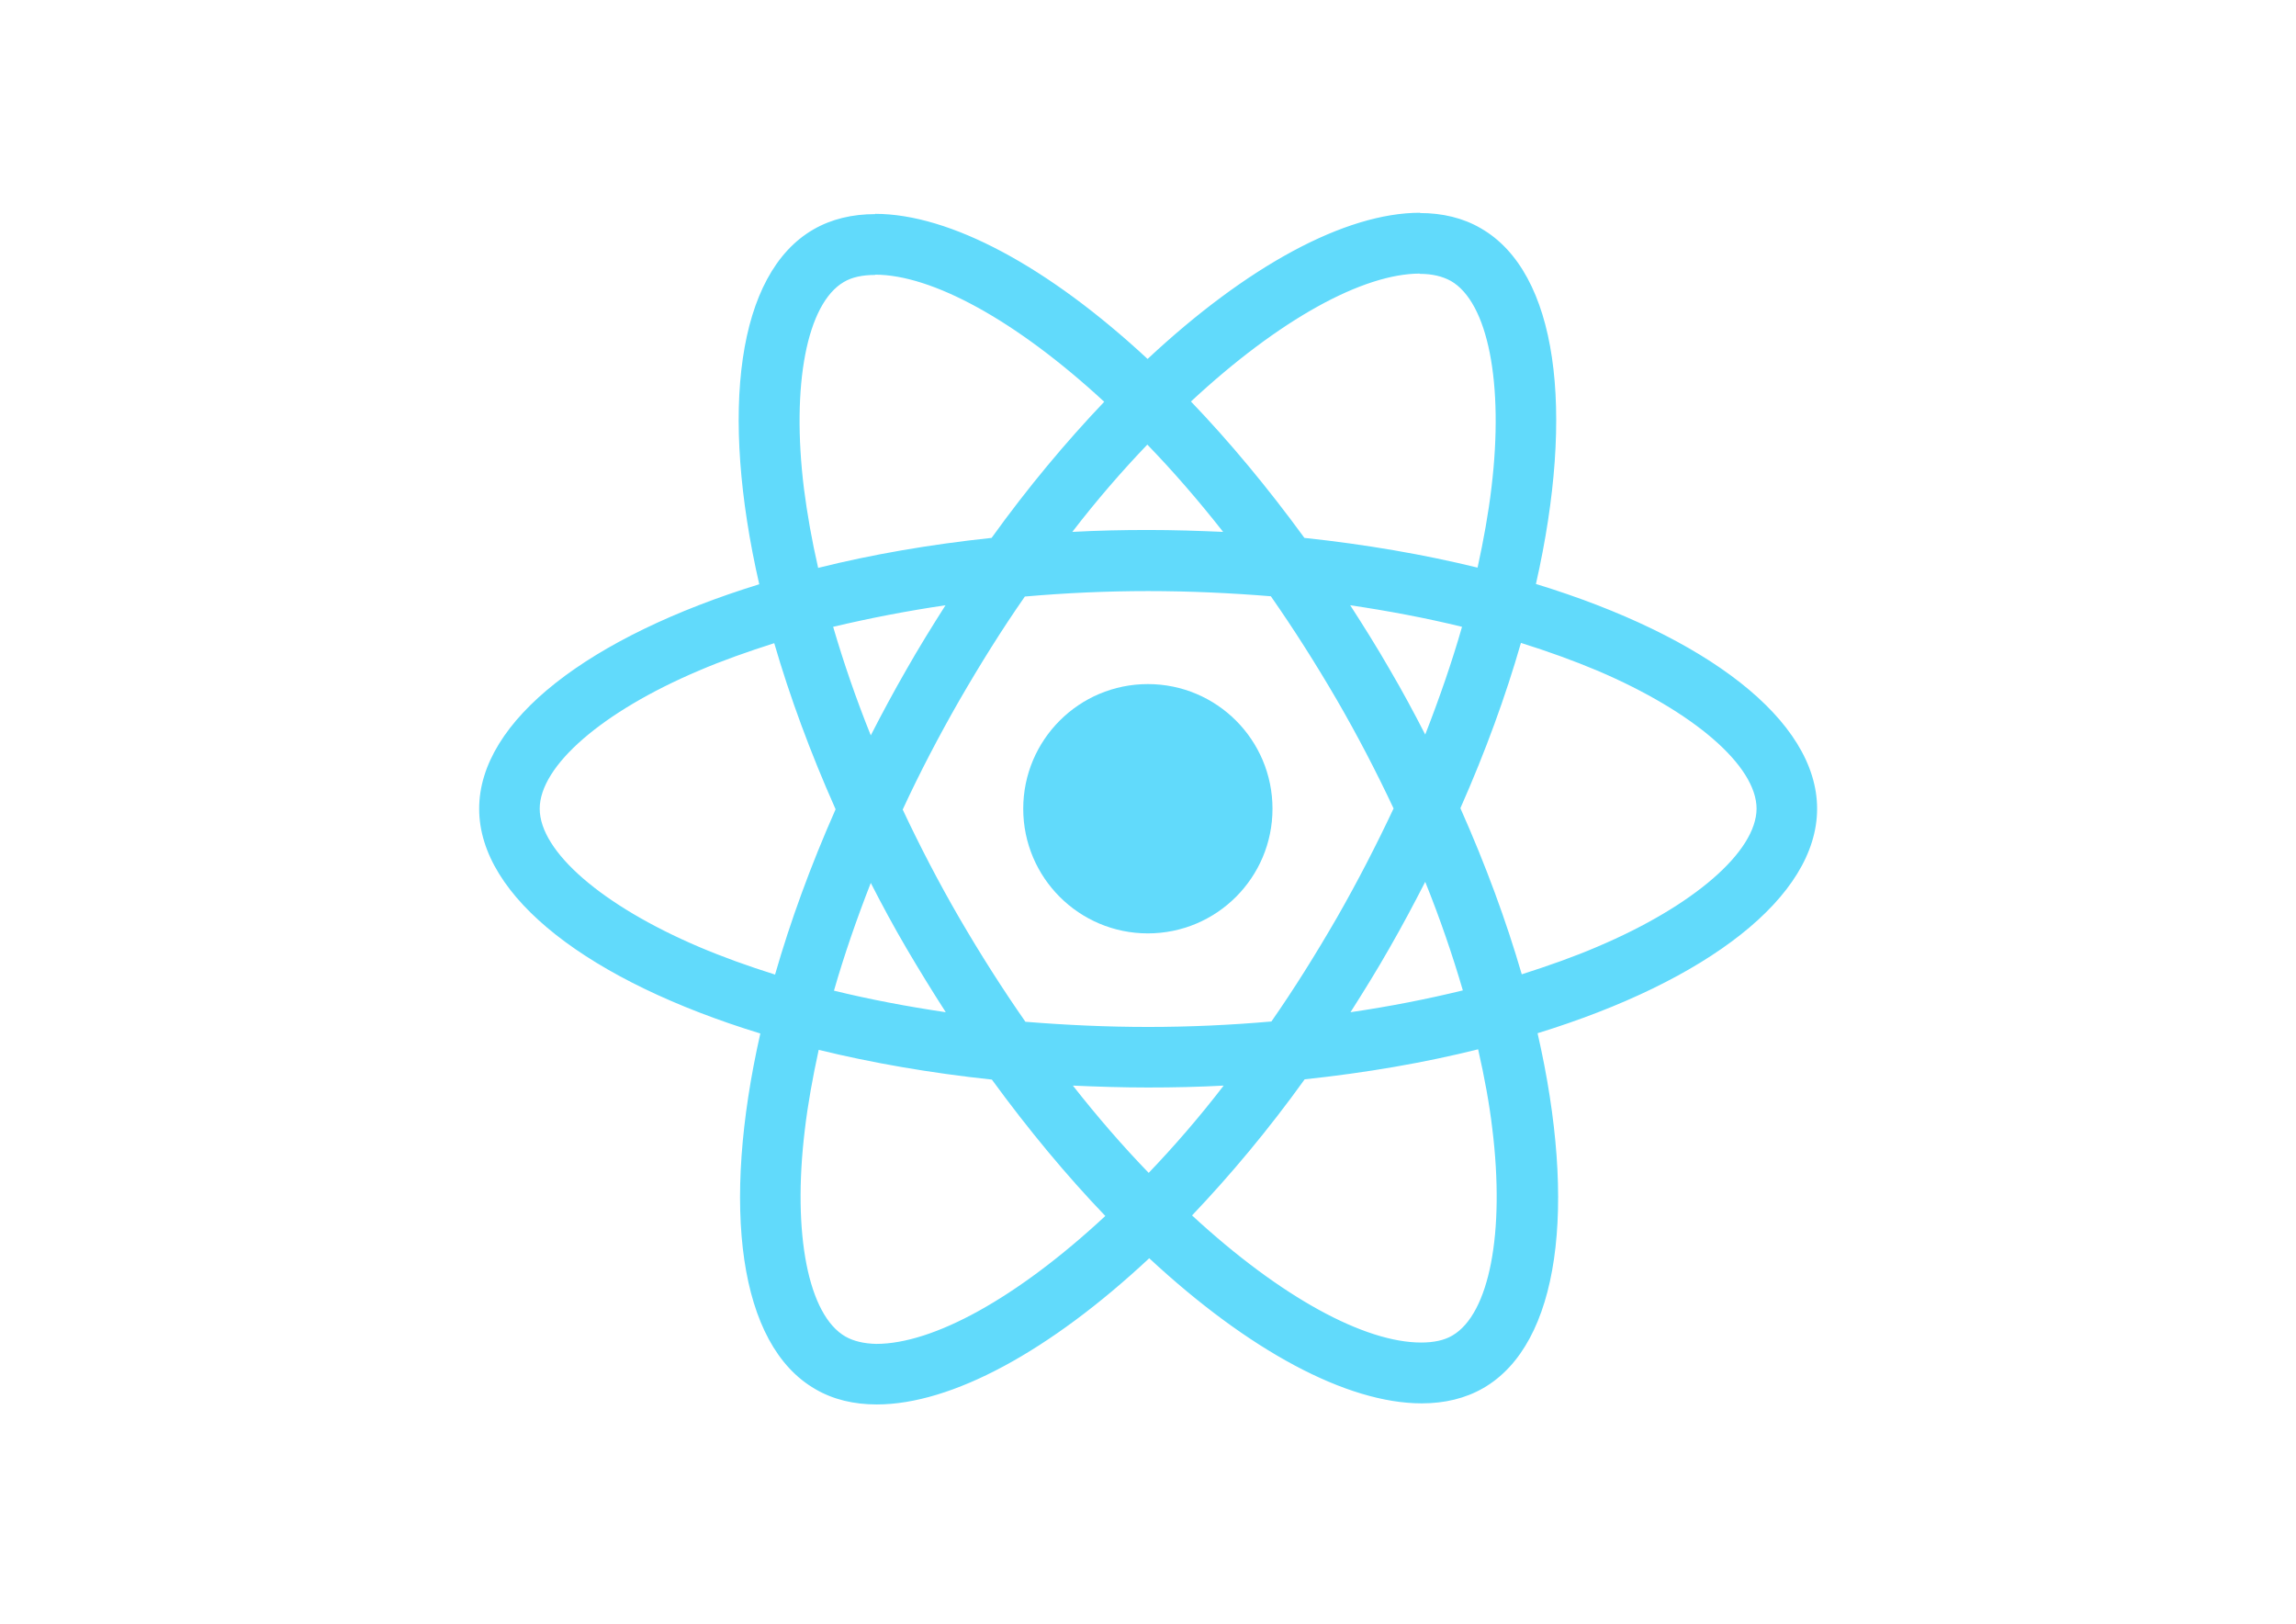
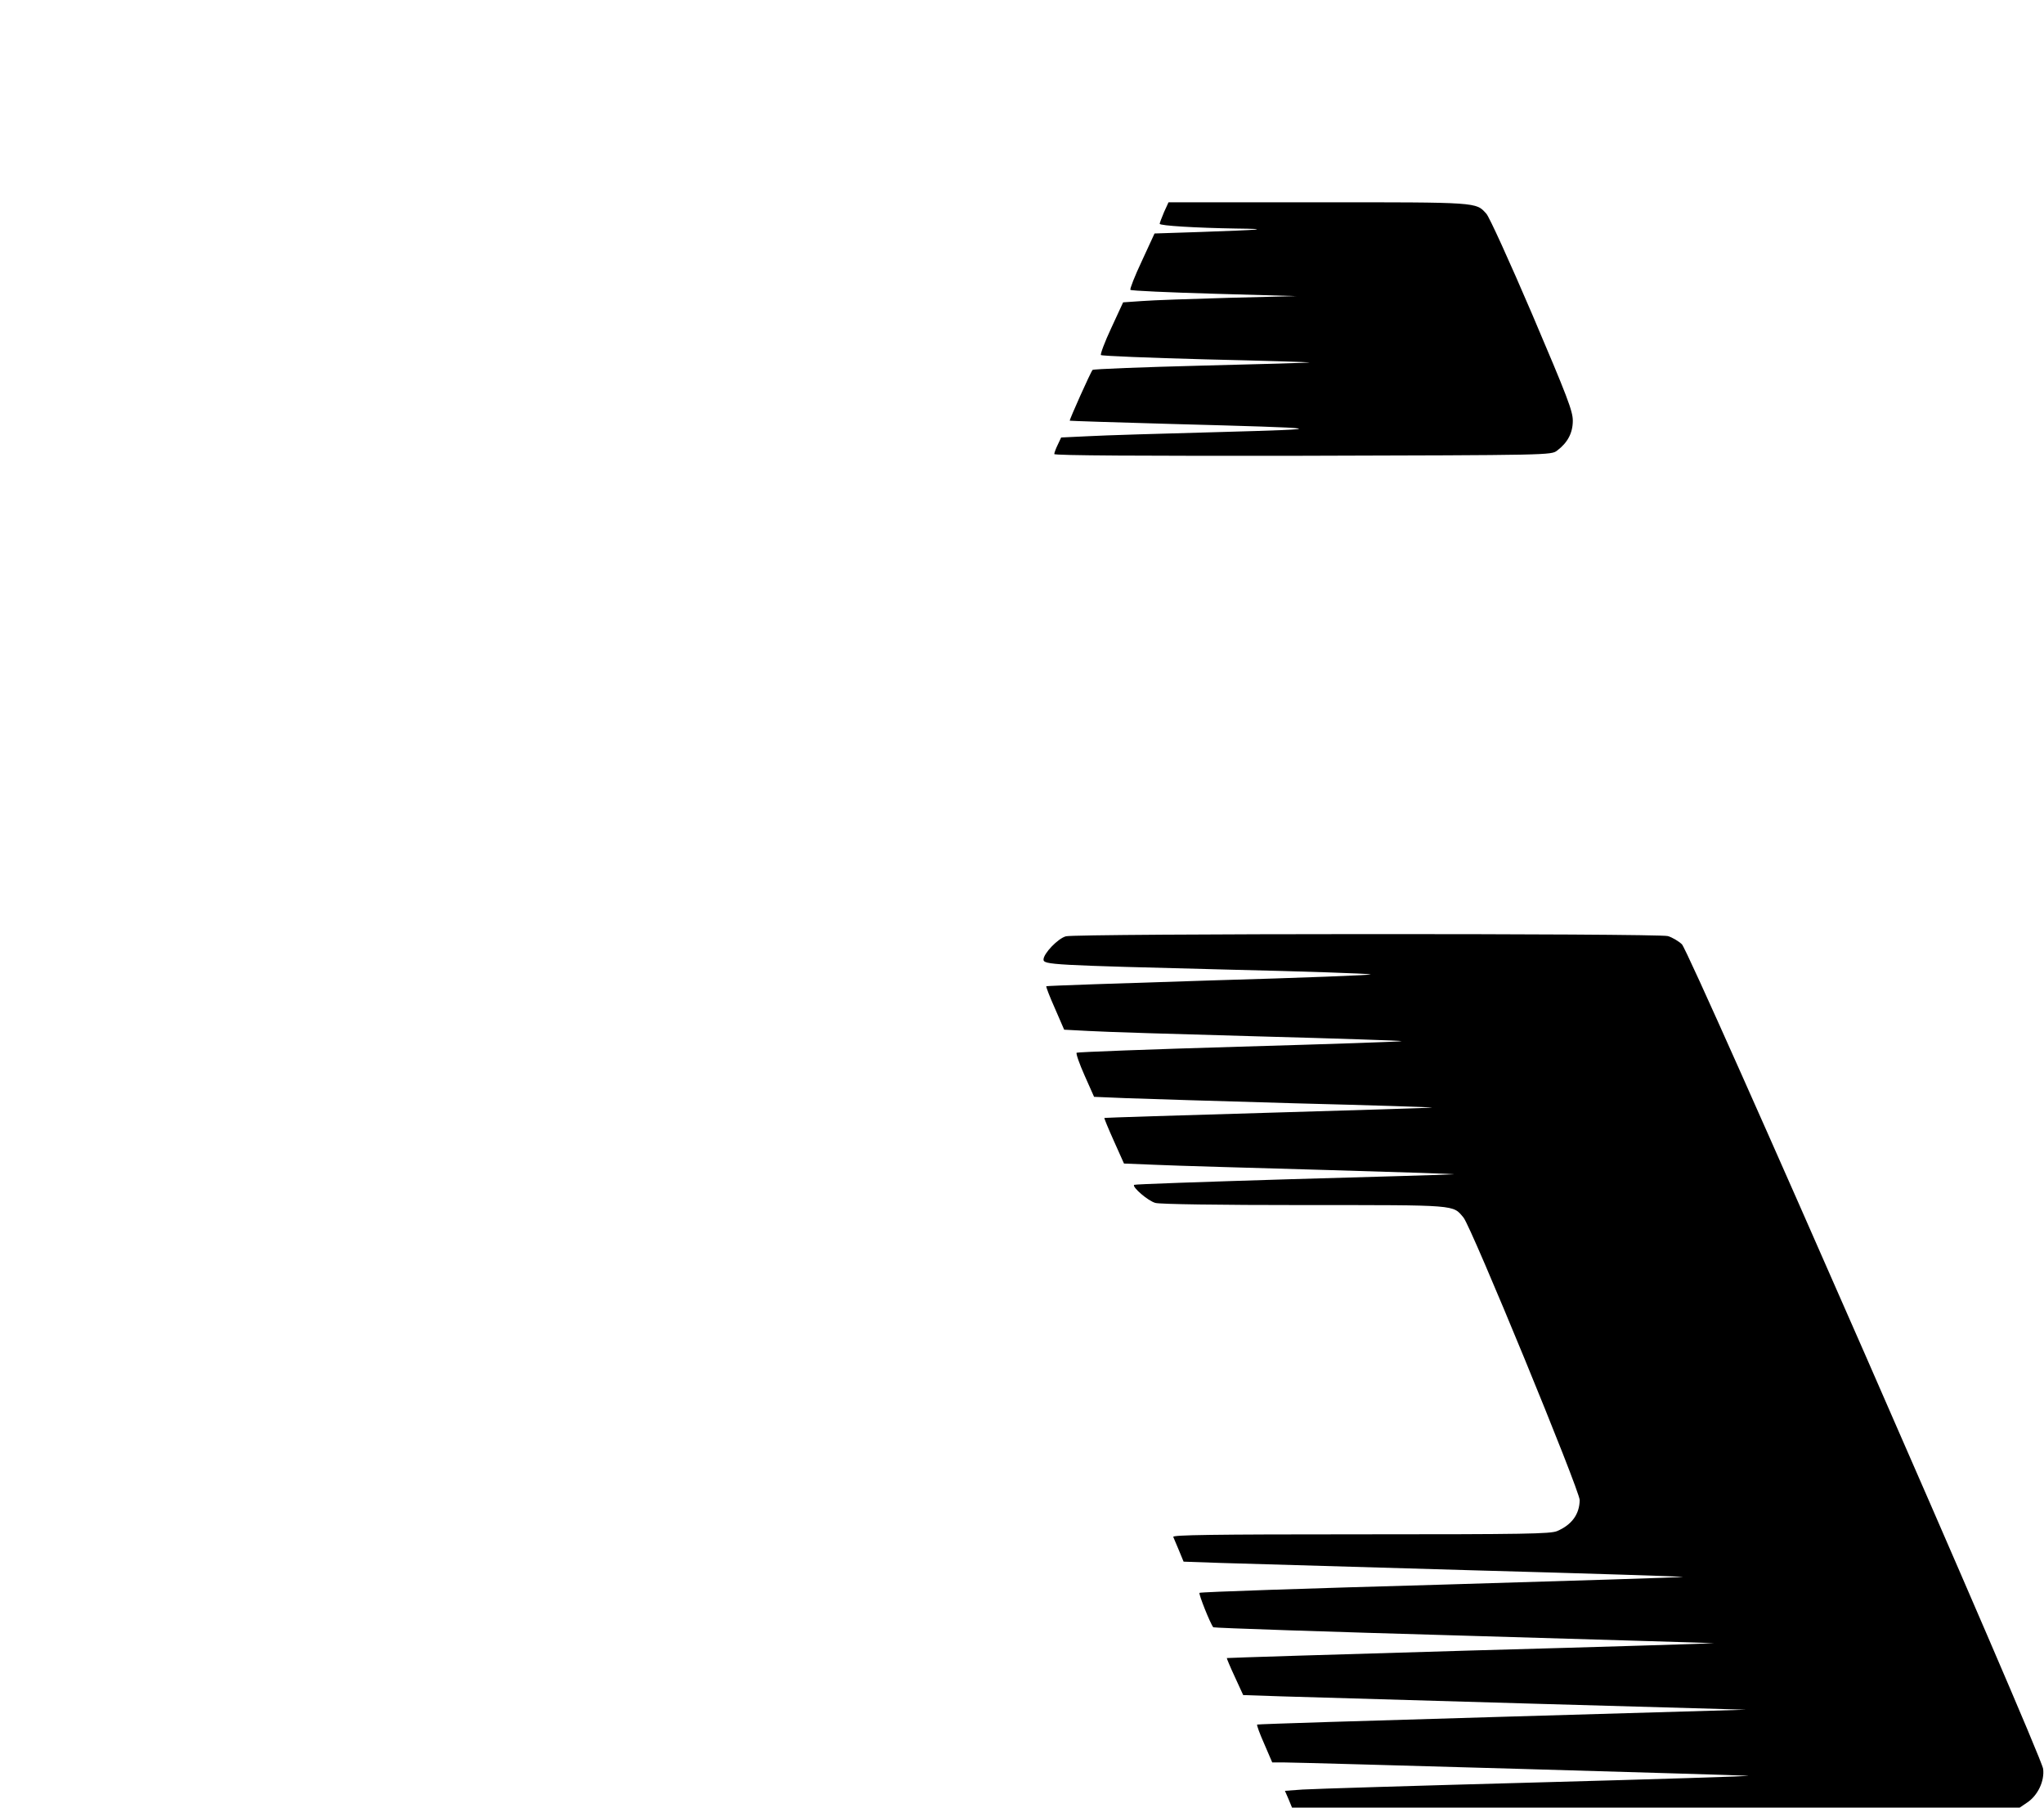
- <svg xmlns="http://www.w3.org/2000/svg" viewBox="0 0 841.9 595.3">
-   <g fill="#61DAFB">
-     <path d="M666.3 296.5c0-32.5-40.7-63.3-103.1-82.4 14.4-63.6 8-114.2-20.2-130.4-6.5-3.8-14.1-5.6-22.4-5.6v22.3c4.6 0 8.3.9 11.4 2.6 13.6 7.8 19.5 37.5 14.9 75.7-1.1 9.4-2.9 19.3-5.1 29.4-19.6-4.8-41-8.5-63.5-10.9-13.5-18.5-27.5-35.3-41.6-50 32.6-30.3 63.2-46.9 84-46.9V78c-27.5 0-63.5 19.6-99.9 53.6-36.4-33.8-72.4-53.2-99.9-53.2v22.3c20.7 0 51.4 16.5 84 46.6-14 14.7-28 31.4-41.3 49.9-22.6 2.4-44 6.1-63.6 11-2.3-10-4-19.7-5.2-29-4.7-38.2 1.1-67.9 14.6-75.8 3-1.8 6.9-2.6 11.5-2.6V78.5c-8.4 0-16 1.8-22.6 5.6-28.1 16.2-34.4 66.7-19.9 130.1-62.2 19.2-102.7 49.9-102.7 82.3 0 32.5 40.7 63.3 103.1 82.4-14.4 63.6-8 114.2 20.2 130.4 6.5 3.8 14.1 5.6 22.5 5.6 27.5 0 63.5-19.6 99.9-53.6 36.4 33.8 72.4 53.2 99.9 53.2 8.4 0 16-1.8 22.6-5.6 28.1-16.2 34.4-66.7 19.9-130.1 62-19.1 102.5-49.9 102.5-82.3zm-130.2-66.7c-3.7 12.9-8.3 26.2-13.5 39.5-4.1-8-8.4-16-13.1-24-4.6-8-9.5-15.8-14.4-23.4 14.2 2.1 27.9 4.7 41 7.9zm-45.8 106.5c-7.8 13.5-15.8 26.3-24.1 38.2-14.9 1.3-30 2-45.2 2-15.1 0-30.2-.7-45-1.9-8.3-11.9-16.4-24.6-24.2-38-7.6-13.1-14.5-26.4-20.8-39.8 6.2-13.4 13.2-26.8 20.7-39.9 7.8-13.5 15.8-26.3 24.1-38.2 14.9-1.3 30-2 45.2-2 15.1 0 30.2.7 45 1.9 8.3 11.9 16.4 24.6 24.2 38 7.6 13.1 14.5 26.4 20.8 39.8-6.3 13.4-13.2 26.8-20.7 39.9zm32.3-13c5.4 13.4 10 26.8 13.8 39.8-13.1 3.2-26.9 5.9-41.2 8 4.9-7.7 9.8-15.6 14.4-23.7 4.6-8 8.9-16.1 13-24.1zM421.2 430c-9.3-9.6-18.6-20.3-27.8-32 9 .4 18.2.7 27.5.7 9.4 0 18.7-.2 27.8-.7-9 11.7-18.3 22.4-27.5 32zm-74.4-58.9c-14.2-2.1-27.9-4.7-41-7.9 3.7-12.9 8.3-26.2 13.5-39.5 4.1 8 8.4 16 13.1 24 4.7 8 9.5 15.8 14.4 23.4zM420.7 163c9.3 9.6 18.6 20.3 27.8 32-9-.4-18.2-.7-27.5-.7-9.4 0-18.7.2-27.8.7 9-11.7 18.3-22.4 27.5-32zm-74 58.9c-4.9 7.7-9.8 15.6-14.4 23.7-4.6 8-8.9 16-13 24-5.4-13.4-10-26.8-13.8-39.8 13.1-3.1 26.9-5.8 41.2-7.9zm-90.5 125.2c-35.4-15.1-58.3-34.9-58.3-50.6 0-15.7 22.9-35.6 58.3-50.6 8.6-3.7 18-7 27.7-10.1 5.7 19.6 13.2 40 22.5 60.9-9.2 20.8-16.6 41.1-22.2 60.6-9.9-3.1-19.3-6.5-28-10.2zM310 490c-13.6-7.8-19.5-37.5-14.9-75.7 1.1-9.4 2.9-19.3 5.1-29.4 19.6 4.8 41 8.5 63.5 10.9 13.5 18.5 27.5 35.3 41.6 50-32.6 30.3-63.2 46.9-84 46.9-4.5-.1-8.3-1-11.3-2.7zm237.2-76.2c4.7 38.2-1.1 67.9-14.6 75.8-3 1.8-6.9 2.6-11.5 2.6-20.7 0-51.4-16.5-84-46.6 14-14.7 28-31.4 41.3-49.9 22.6-2.4 44-6.1 63.6-11 2.3 10.1 4.1 19.8 5.2 29.1zm38.5-66.7c-8.6 3.7-18 7-27.7 10.1-5.7-19.6-13.2-40-22.5-60.9 9.2-20.8 16.6-41.1 22.2-60.6 9.9 3.1 19.3 6.5 28.1 10.2 35.4 15.1 58.3 34.9 58.3 50.6-.1 15.7-23 35.6-58.4 50.6zM320.8 78.4z" />
-     <circle cx="420.9" cy="296.5" r="45.7" />
-     <path d="M520.5 78.1z" />
+ <svg xmlns="http://www.w3.org/2000/svg" version="1.0" width="950pt" height="840pt" viewBox="0 0 950 840" preserveAspectRatio="xMidYMid meet">
+   <g transform="translate(0,840) scale(0.1,-0.1)" fill="#000000" stroke="none">
+     <path d="M5410 7414 c-11 -26 -20 -50 -20 -54 0 -9 170 -19 354 -22 169 -2 124 -6 -164 -16 l-214 -7 -59 -128 c-33 -70 -57 -131 -53 -134 3 -4 178 -12 389 -18 l382 -11 -315 -8 c-173 -5 -354 -11 -403 -15 l-87 -6 -55 -119 c-31 -66 -52 -123 -48 -126 5 -4 224 -13 488 -20 264 -6 481 -13 482 -14 2 -2 -223 -8 -500 -15 -276 -7 -505 -16 -509 -20 -8 -8 -109 -233 -106 -236 2 -1 212 -8 468 -15 743 -20 765 -23 220 -38 -261 -7 -532 -15 -601 -19 l-127 -6 -16 -34 c-9 -18 -16 -38 -16 -43 0 -7 407 -9 1154 -8 1154 3 1155 3 1183 24 49 37 73 82 73 139 0 45 -25 110 -189 495 -104 243 -200 454 -213 467 -49 54 -33 53 -782 53 l-695 0 -21 -46z" />
+     <path d="M4954 4049 c-37 -10 -104 -80 -104 -108 0 -24 36 -26 865 -47 347 -8 641 -18 655 -22 14 -3 -319 -16 -739 -28 -420 -13 -765 -25 -768 -27 -2 -3 16 -49 40 -103 l43 -99 115 -6 c63 -4 416 -15 786 -25 370 -10 670 -20 668 -22 -2 -3 -342 -14 -754 -26 -413 -12 -753 -25 -757 -28 -4 -4 13 -52 37 -106 l44 -99 145 -6 c80 -3 434 -14 787 -24 353 -9 641 -18 640 -20 -2 -1 -345 -12 -762 -24 -418 -12 -761 -23 -762 -24 -2 -1 18 -49 44 -107 l47 -105 150 -6 c83 -4 439 -14 791 -24 352 -10 618 -19 590 -20 -27 -2 -372 -12 -765 -23 -393 -12 -716 -23 -719 -26 -10 -10 65 -75 99 -84 21 -6 292 -10 693 -10 718 0 688 2 739 -58 37 -45 540 -1268 540 -1313 -1 -66 -37 -115 -105 -144 -32 -13 -147 -15 -913 -15 -697 0 -875 -3 -871 -12 3 -7 15 -36 27 -64 l21 -51 172 -6 c95 -3 619 -18 1165 -34 546 -15 989 -29 983 -31 -6 -2 -512 -18 -1125 -36 -613 -17 -1118 -34 -1121 -38 -5 -5 50 -143 64 -160 3 -3 529 -21 1168 -39 639 -19 1161 -34 1160 -35 -1 -1 -510 -17 -1132 -34 -621 -18 -1131 -34 -1133 -35 -1 -1 15 -40 37 -87 l39 -85 178 -6 c99 -3 625 -18 1169 -34 l990 -28 -1134 -33 c-624 -18 -1136 -34 -1138 -36 -3 -2 12 -43 33 -90 l37 -86 53 0 c72 0 2122 -59 2159 -62 17 -2 -424 -16 -980 -31 -555 -15 -1047 -30 -1091 -33 l-82 -6 17 -39 16 -39 1691 0 1691 0 34 23 c50 33 82 100 75 157 -9 70 -1642 3797 -1679 3832 -16 15 -45 32 -65 38 -47 13 -2753 12 -2798 -1z" />
  </g>
</svg>
